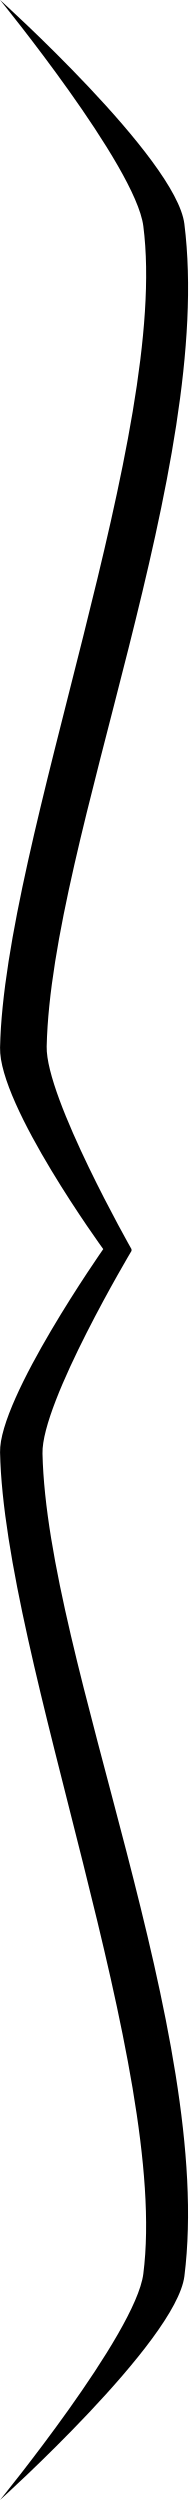
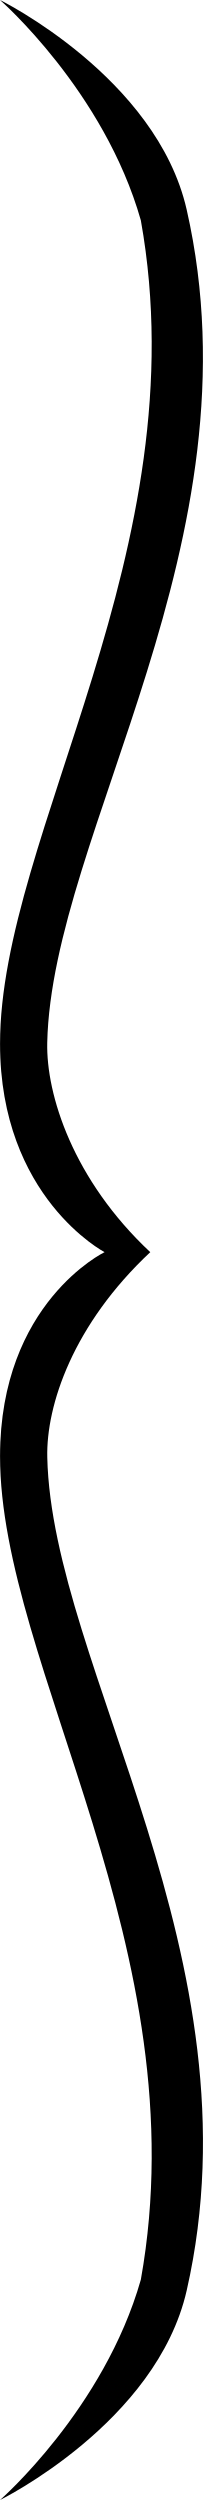
- <svg xmlns="http://www.w3.org/2000/svg" id="Trace_Bracket" data-name="Trace Bracket" viewBox="0 0 44.35 589.6">
-   <path d="M407.77,337.41s-21.28,35.68-21,47.8c1.08,48.75,40.59,137,33.47,194C418.3,594.58,376.76,632,376.76,632s32-39.21,33.79-53.32c6.16-48.3-32.71-145.06-33.79-193.74C376.47,372.14,401.1,337,401.1,337s-24.65-33.88-24.34-47.54c1.08-48.67,40-145.44,33.79-193.74-1.8-14.1-33.79-53.32-33.79-53.32s41.54,37.43,43.47,52.81c7.12,56.95-31.39,145.23-32.47,194-0.27,12.11,20,47.8,20,47.8" transform="translate(-376.75 -42.41)" />
+ <svg xmlns="http://www.w3.org/2000/svg" id="Edit_bracket" data-name="Edit bracket" viewBox="0 0 47.26 582.2">
+   <path d="M350.77,338c-18,16.85-24.28,35.68-24,47.8,1.08,48.75,50,116.86,32.47,194-7,30.84-43.47,48.81-43.47,48.81s24.21-21.16,32.79-51.32c13.71-76.56-32.79-143-32.79-191.74,0-35.77,24.34-47.54,24.34-47.54h0s-24.35-12.77-24.34-48.54c0-48.69,46.5-115.18,32.79-191.74C340,67.57,315.76,46.41,315.76,46.41s36.46,18,43.47,48.81c17.53,77.13-31.39,145.23-32.47,194-0.27,12.11,6,31.95,24,48.8" transform="translate(-315.76 -46.41)" />
</svg>
